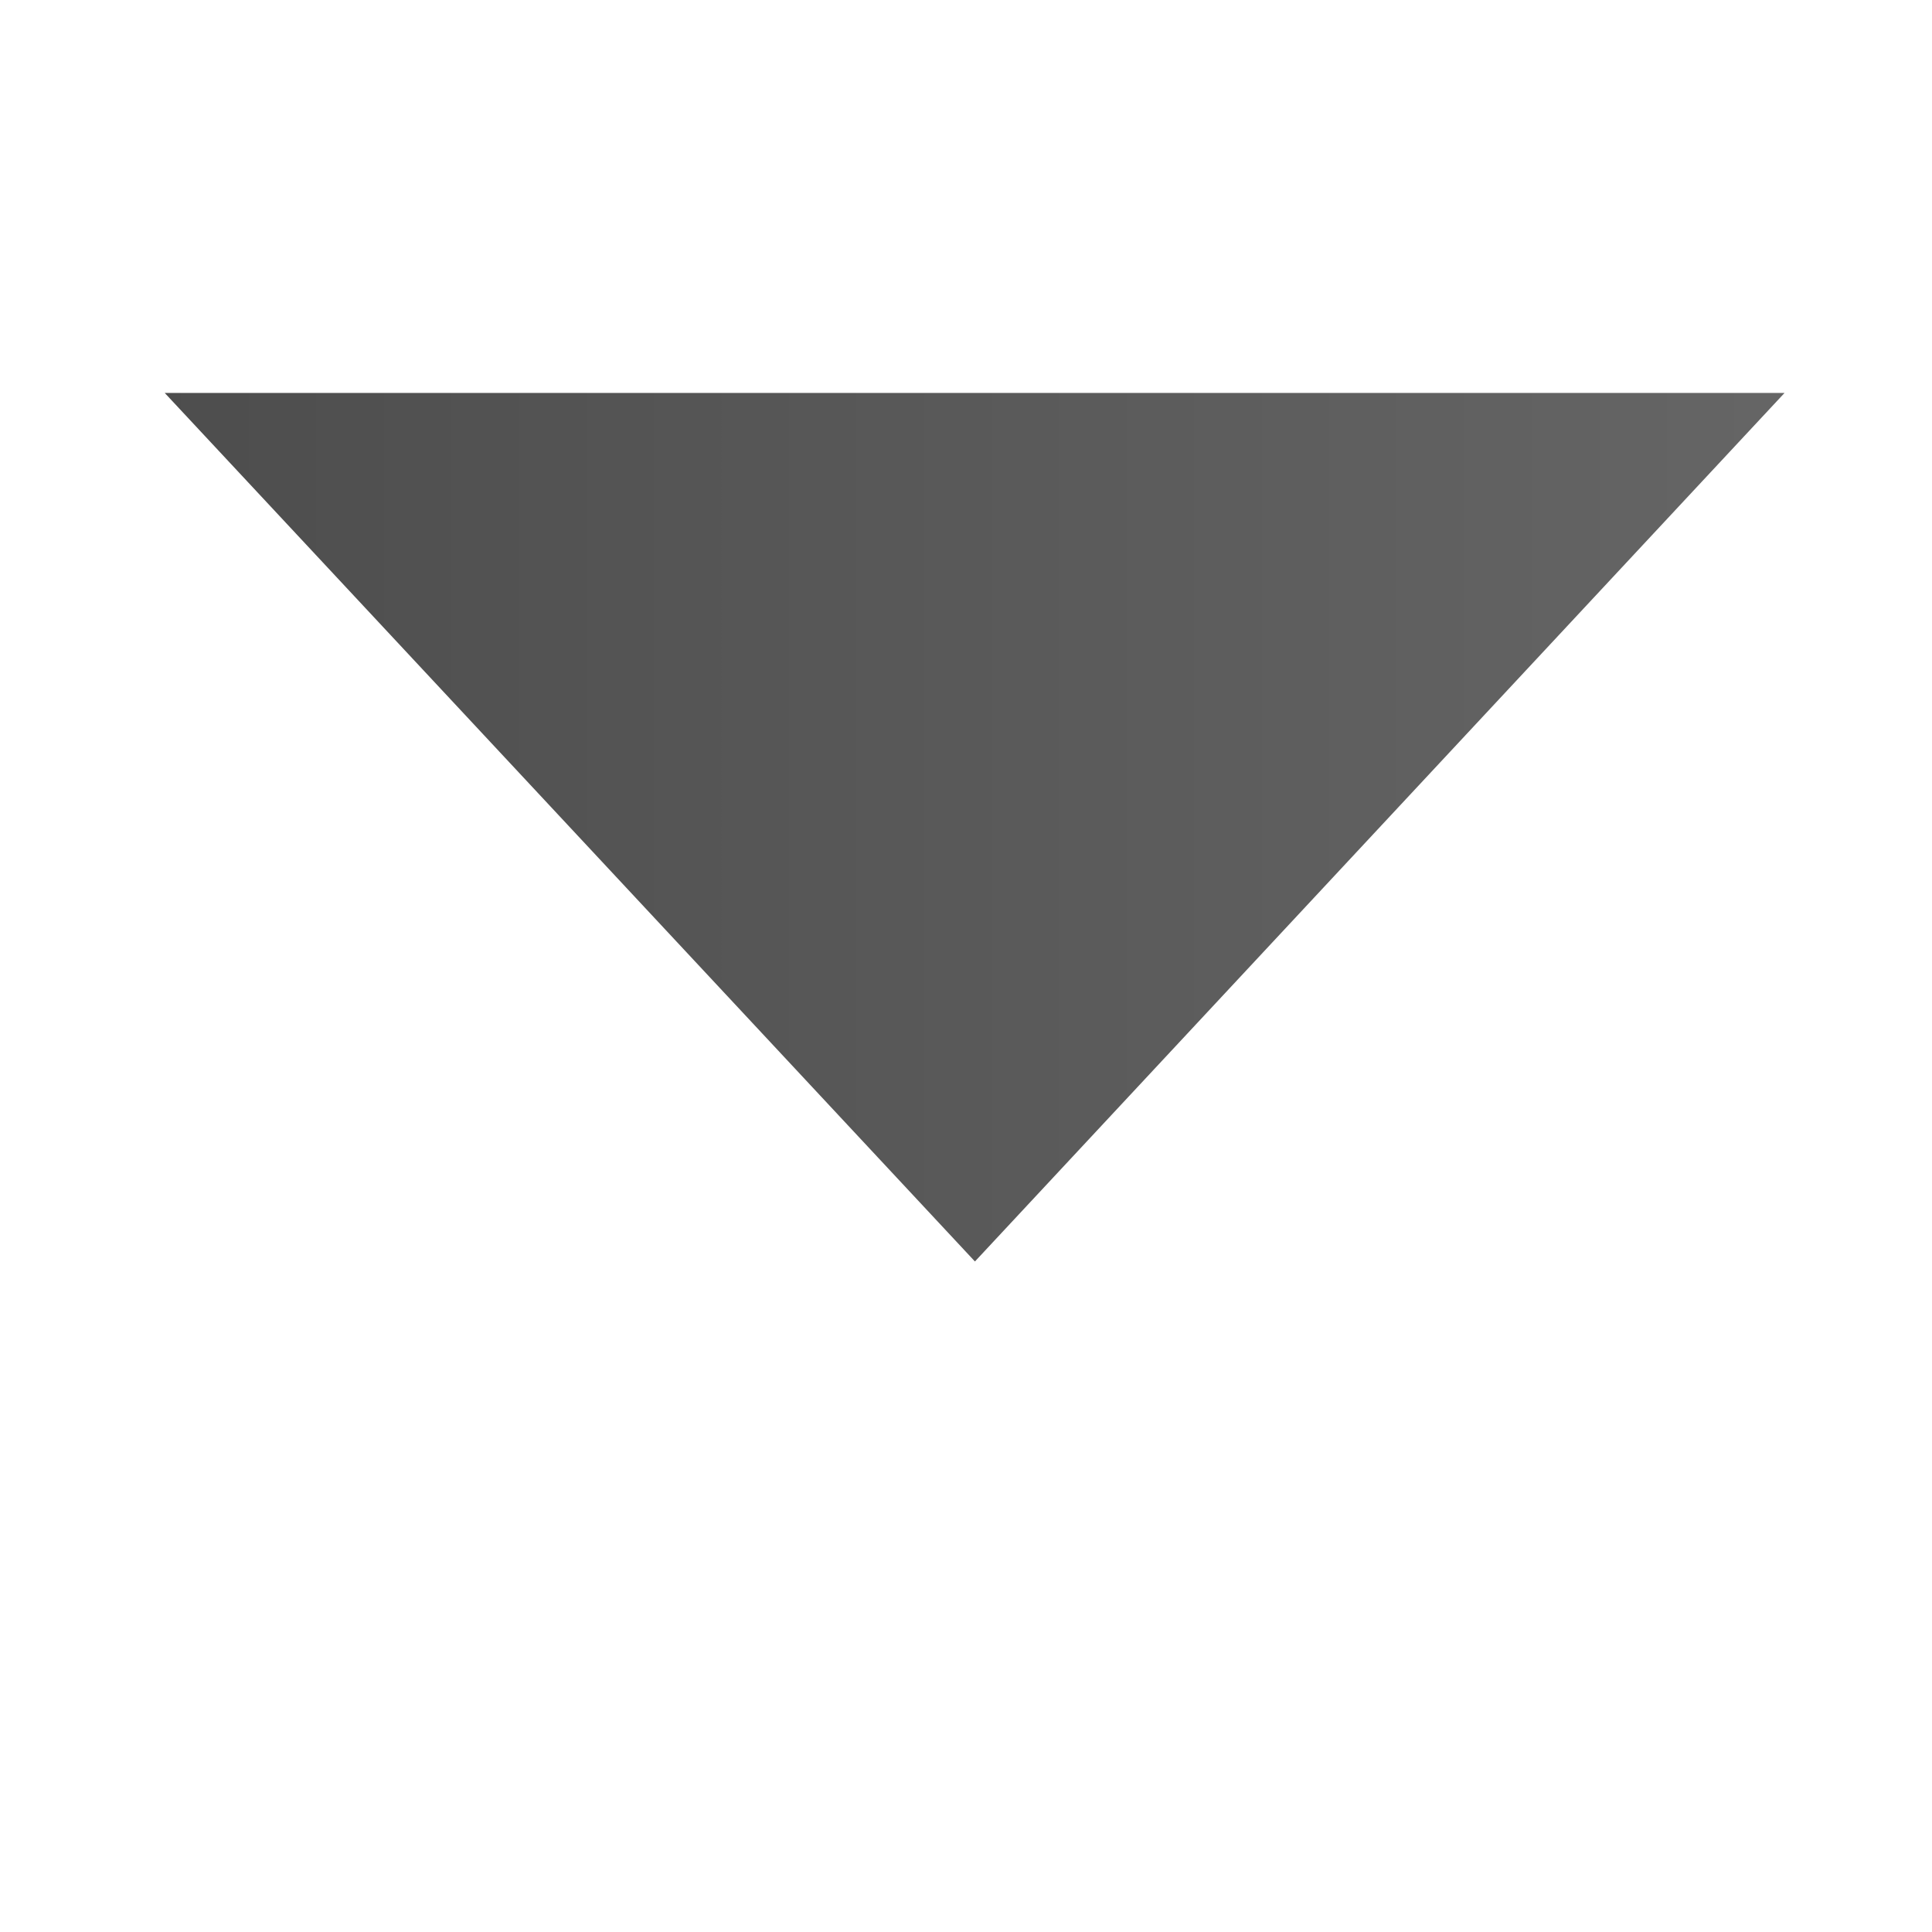
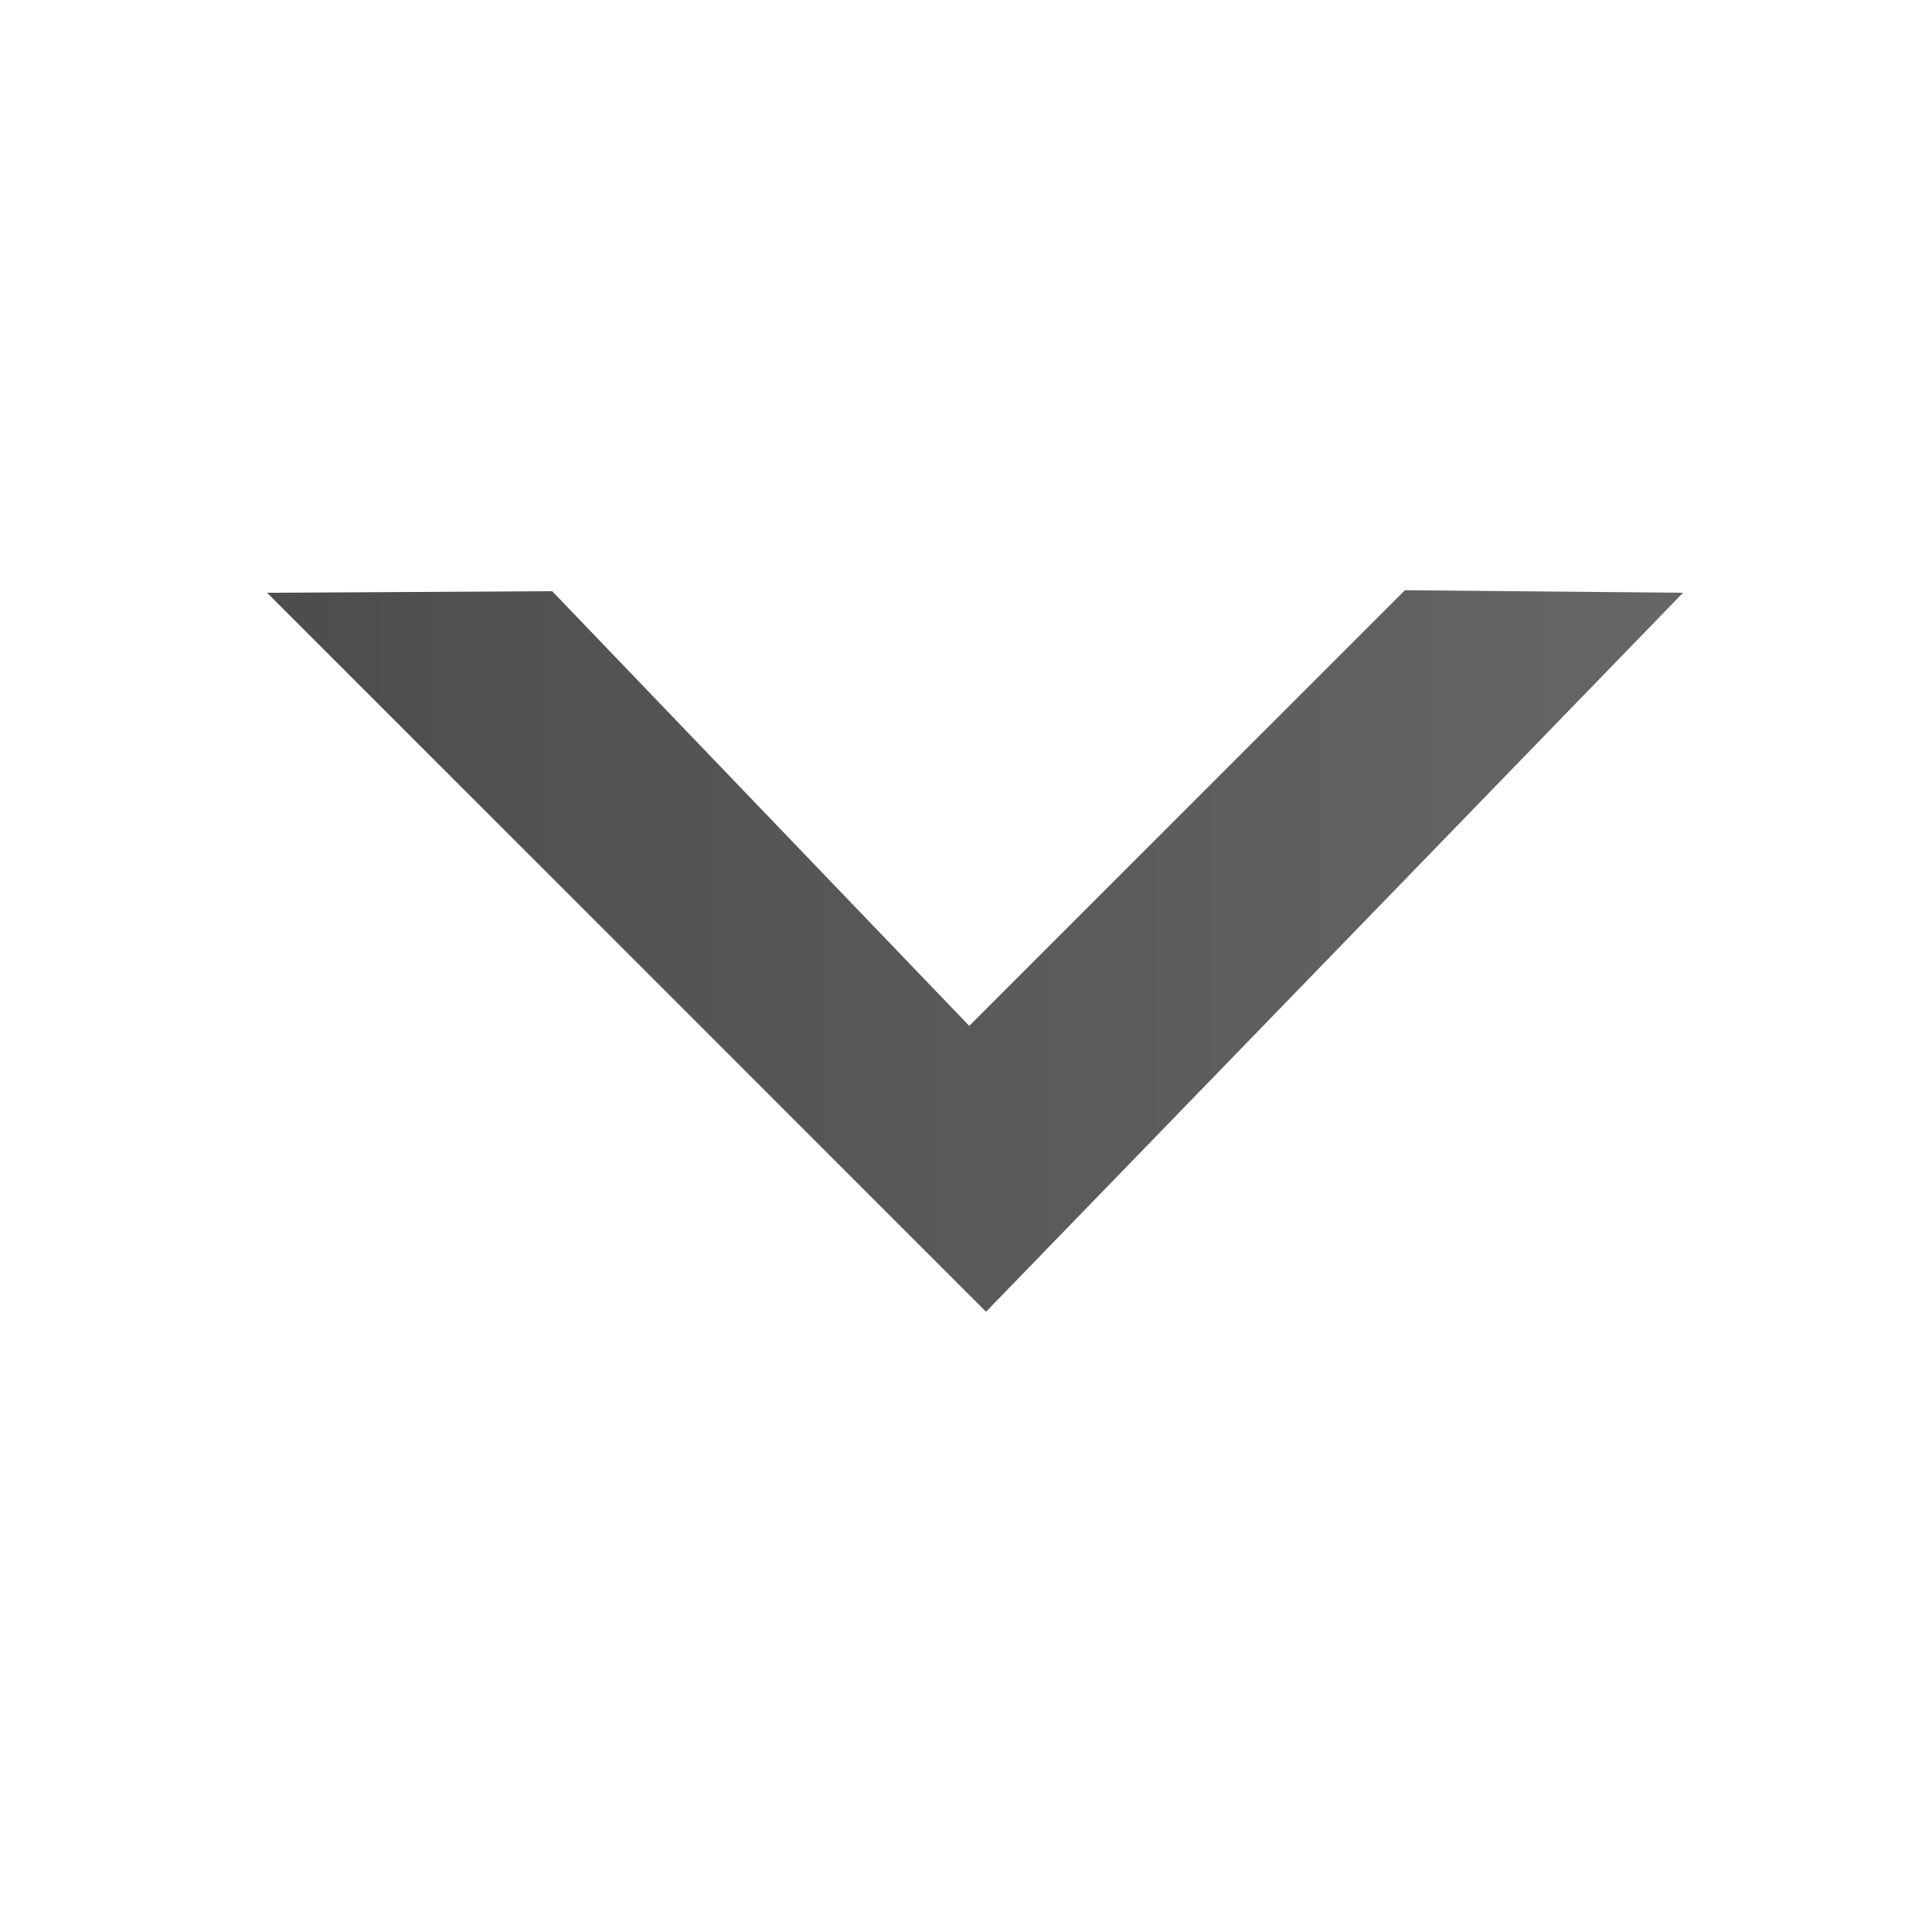
<svg xmlns="http://www.w3.org/2000/svg" xmlns:xlink="http://www.w3.org/1999/xlink" version="1.1" id="Layer_1" x="0px" y="0px" width="16px" height="16px" viewBox="0 0 16 16" enable-background="new 0 0 16 16" xml:space="preserve">
  <defs id="defs3013">
    <linearGradient xlink:href="#SVGID_1_" id="linearGradient3801" x1="-3.884" y1="2.74" x2="9.288" y2="2.74" gradientUnits="userSpaceOnUse" />
    <linearGradient xlink:href="#SVGID_1_" id="linearGradient5261" x1="1.466" y1="7.68" x2="13.788" y2="7.68" gradientUnits="userSpaceOnUse" gradientTransform="translate(0.2711864,0.3389831)" />
    <linearGradient xlink:href="#SVGID_1_" id="linearGradient5281" x1="-3.341" y1="2.981" x2="11.932" y2="2.981" gradientUnits="userSpaceOnUse" />
    <linearGradient xlink:href="#SVGID_1_" id="linearGradient5295" x1="-0.5" y1="6.037" x2="16.5" y2="6.037" gradientUnits="userSpaceOnUse" gradientTransform="matrix(0.8384622,0,0,0.8384622,1.364267,0.1277682)" />
+     <linearGradient xlink:href="#SVGID_1_" id="linearGradient3774" x1="1" y1="7.463" x2="14.688" y2="7.463" gradientUnits="userSpaceOnUse" gradientTransform="matrix(0.8566308,0,0,0.8566308,1.355735,1.482393)" />
  </defs>
  <g id="g3002">
    <linearGradient id="SVGID_1_" gradientUnits="userSpaceOnUse" x1="306.003" y1="-371.008" x2="306.003" y2="-384.993" gradientTransform="matrix(1 0 0 -1 -298 -370)">
      <stop offset="0" style="stop-color:#000000;stop-opacity:0.7" id="stop3005" />
      <stop offset="1" style="stop-color:#000000;stop-opacity:0.6" id="stop3007" />
    </linearGradient>
  </g>
-   <path style="fill:url(#linearGradient5295);fill-opacity:1;stroke:none" d="m 1.364,3.254 13.415,0 -6.705,7.193 z" id="path5287" />
+   <path style="fill:url(#linearGradient3774);fill-opacity:1;stroke:none" d="M 2.212,4.909 8.166,10.863 13.938,4.909 11.635,4.888 8.027,8.496 4.573,4.896 z" id="path2998" />
</svg>
